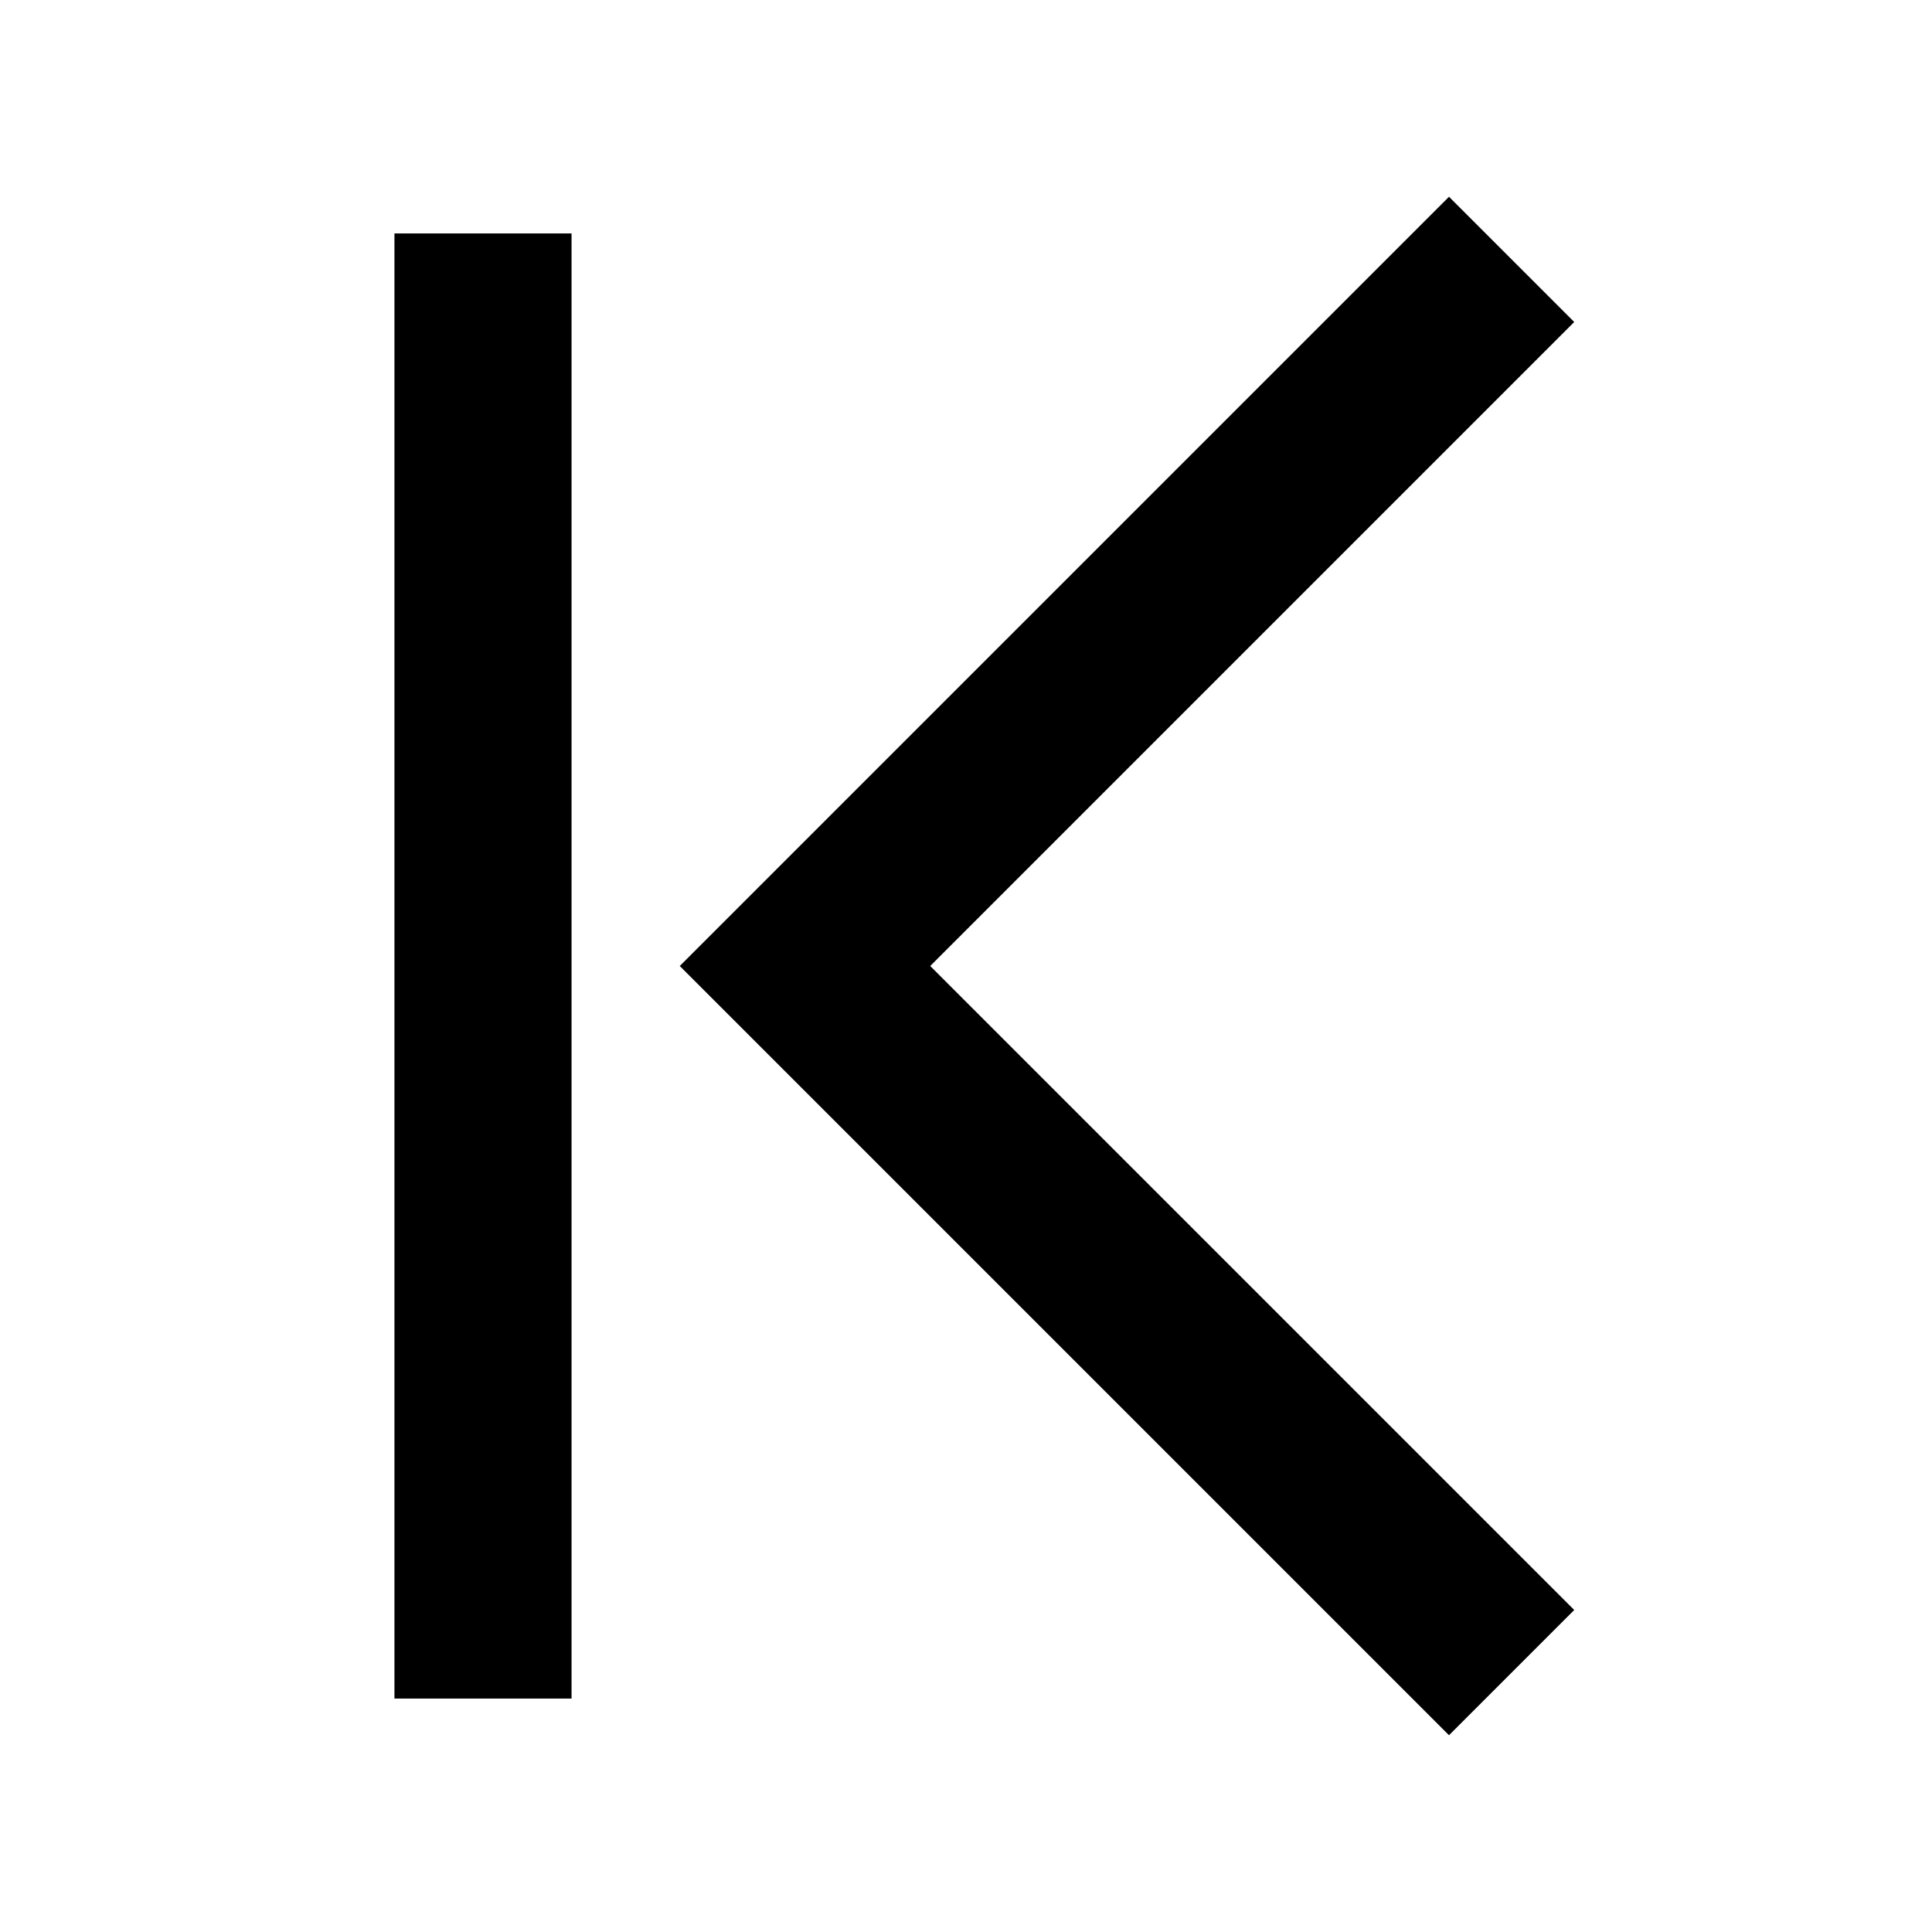
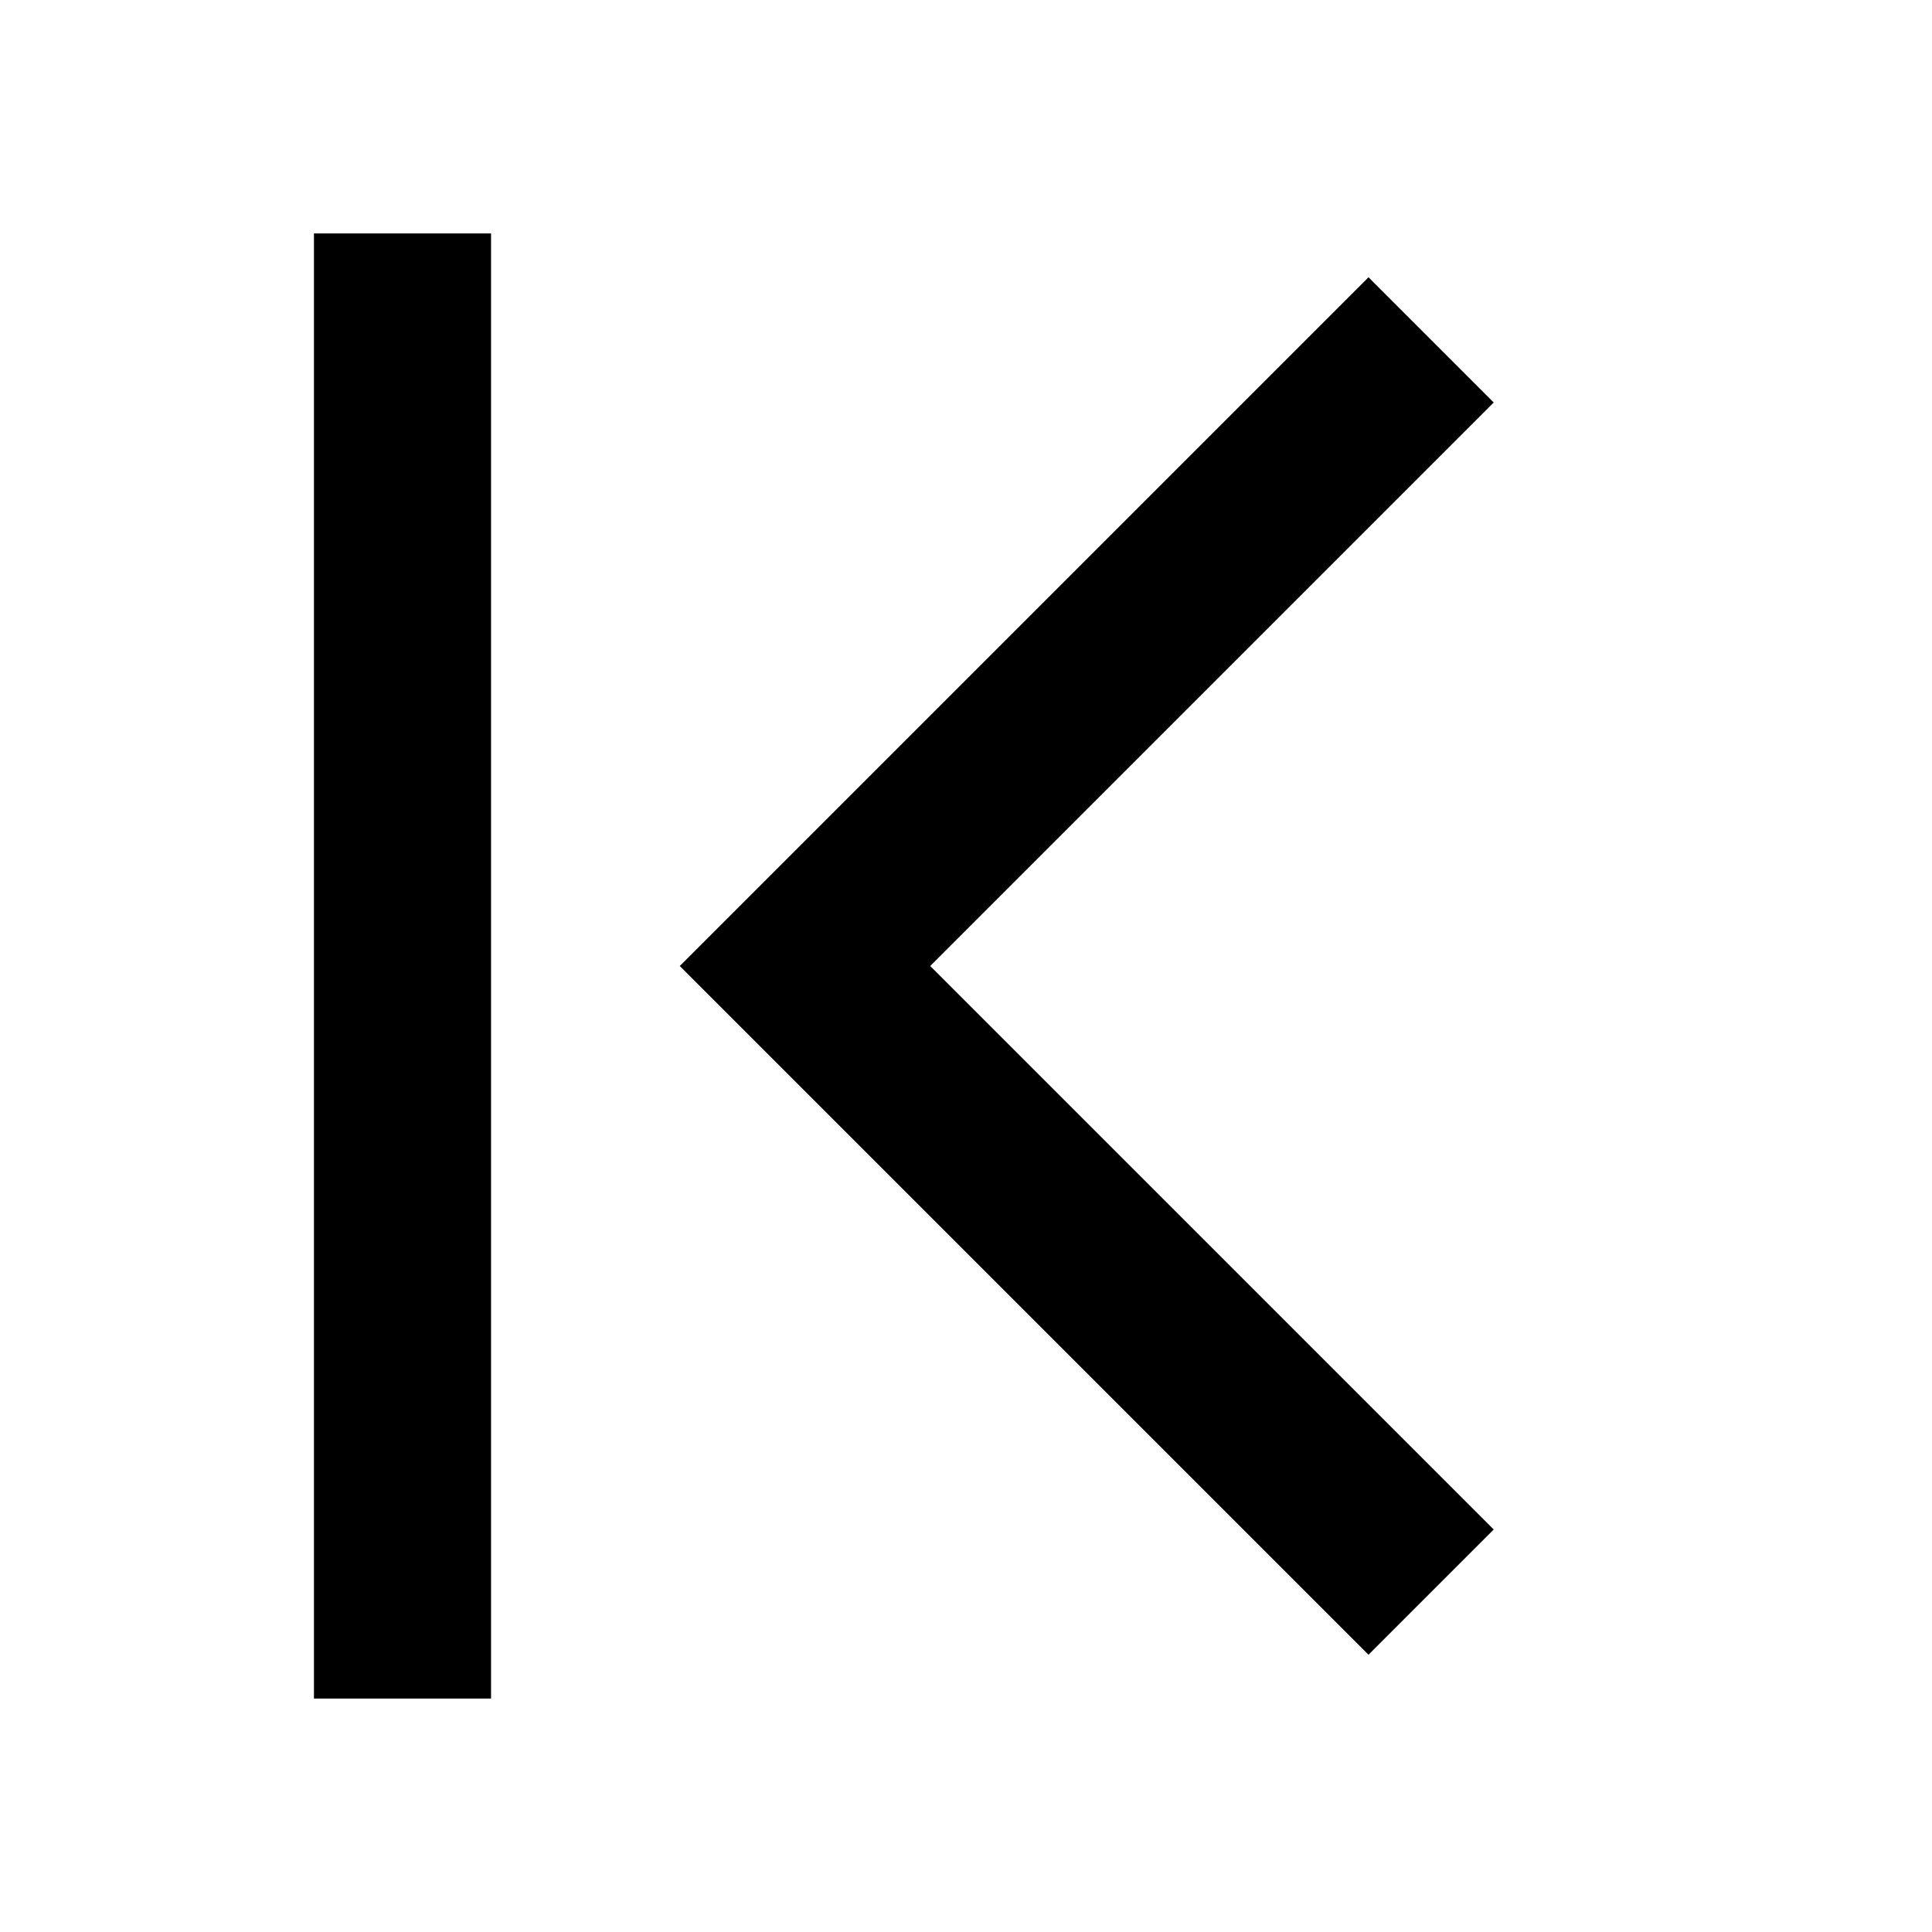
<svg xmlns="http://www.w3.org/2000/svg" width="24" height="24" viewBox="0 0 24 24">
-   <path d="M18 4 L10 12 L18 20 M6 4 V20" fill="none" stroke="#000000" stroke-width="2.2" stroke-linecap="square" stroke-linejoin="miter" />
+   <path d="M5 4 V20 M17 5 L10 12 L17 19" fill="none" stroke="#000000" stroke-width="2.2" stroke-linecap="square" stroke-linejoin="miter" />
</svg>
